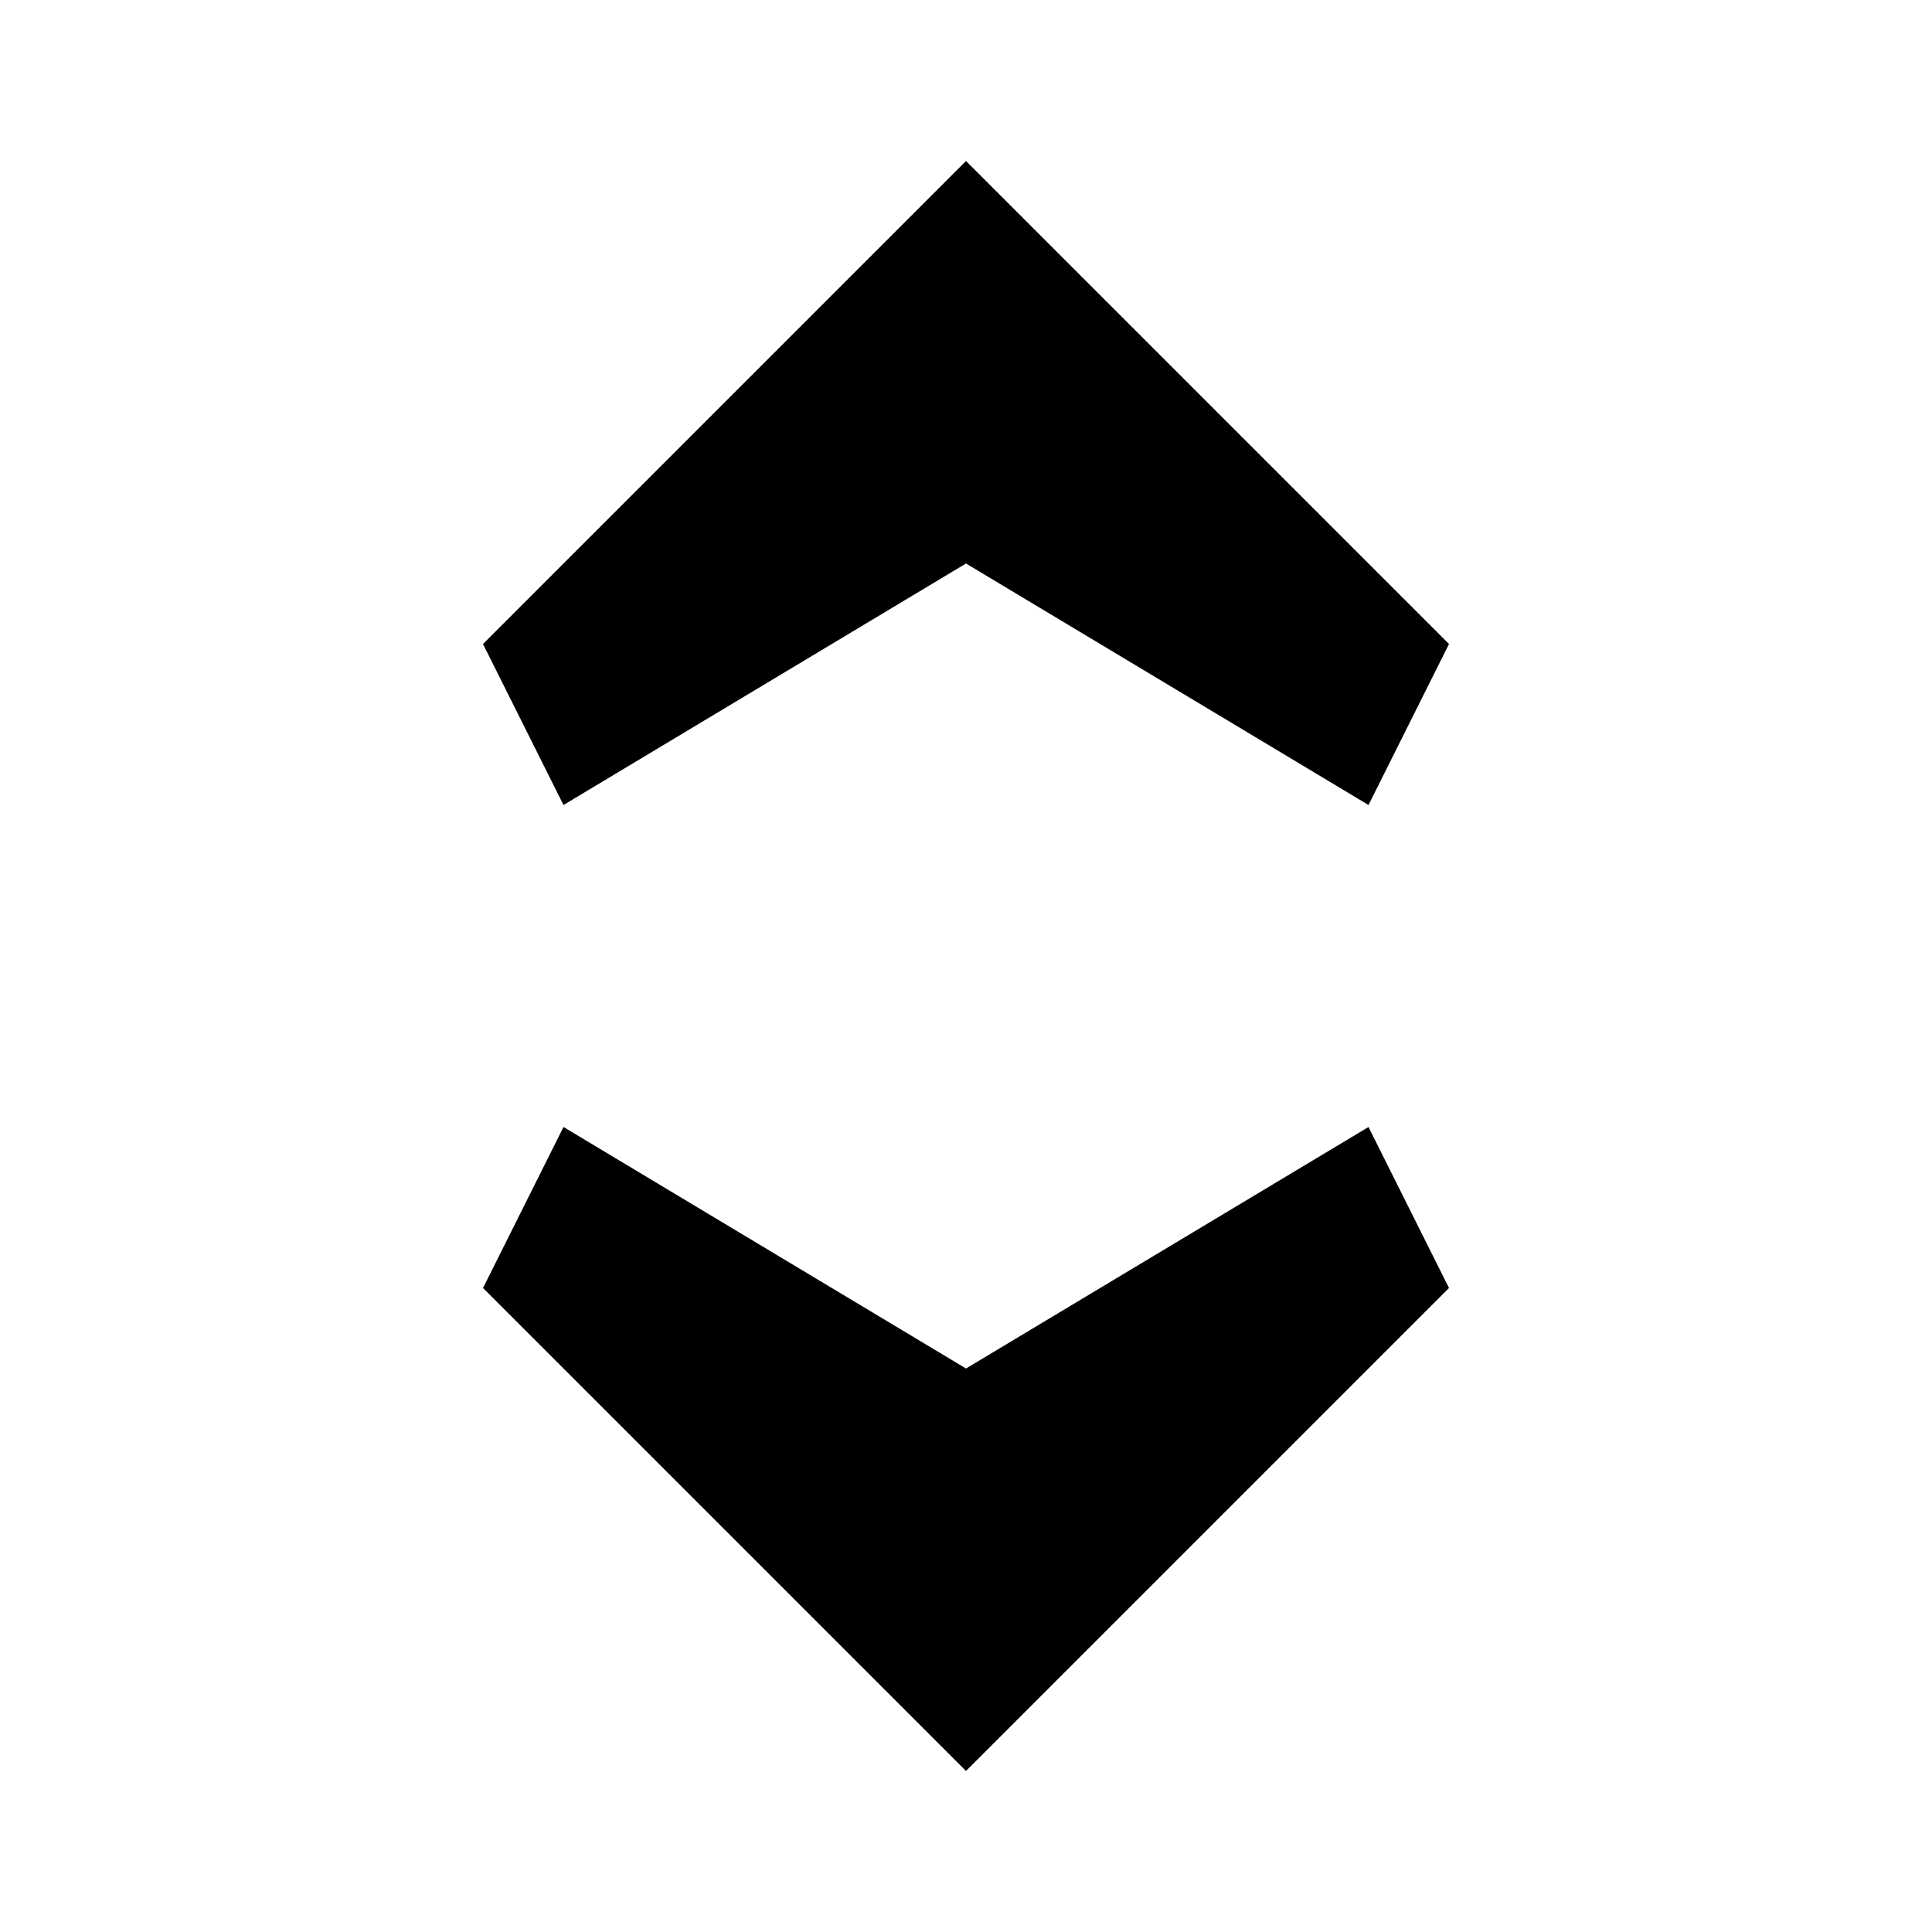
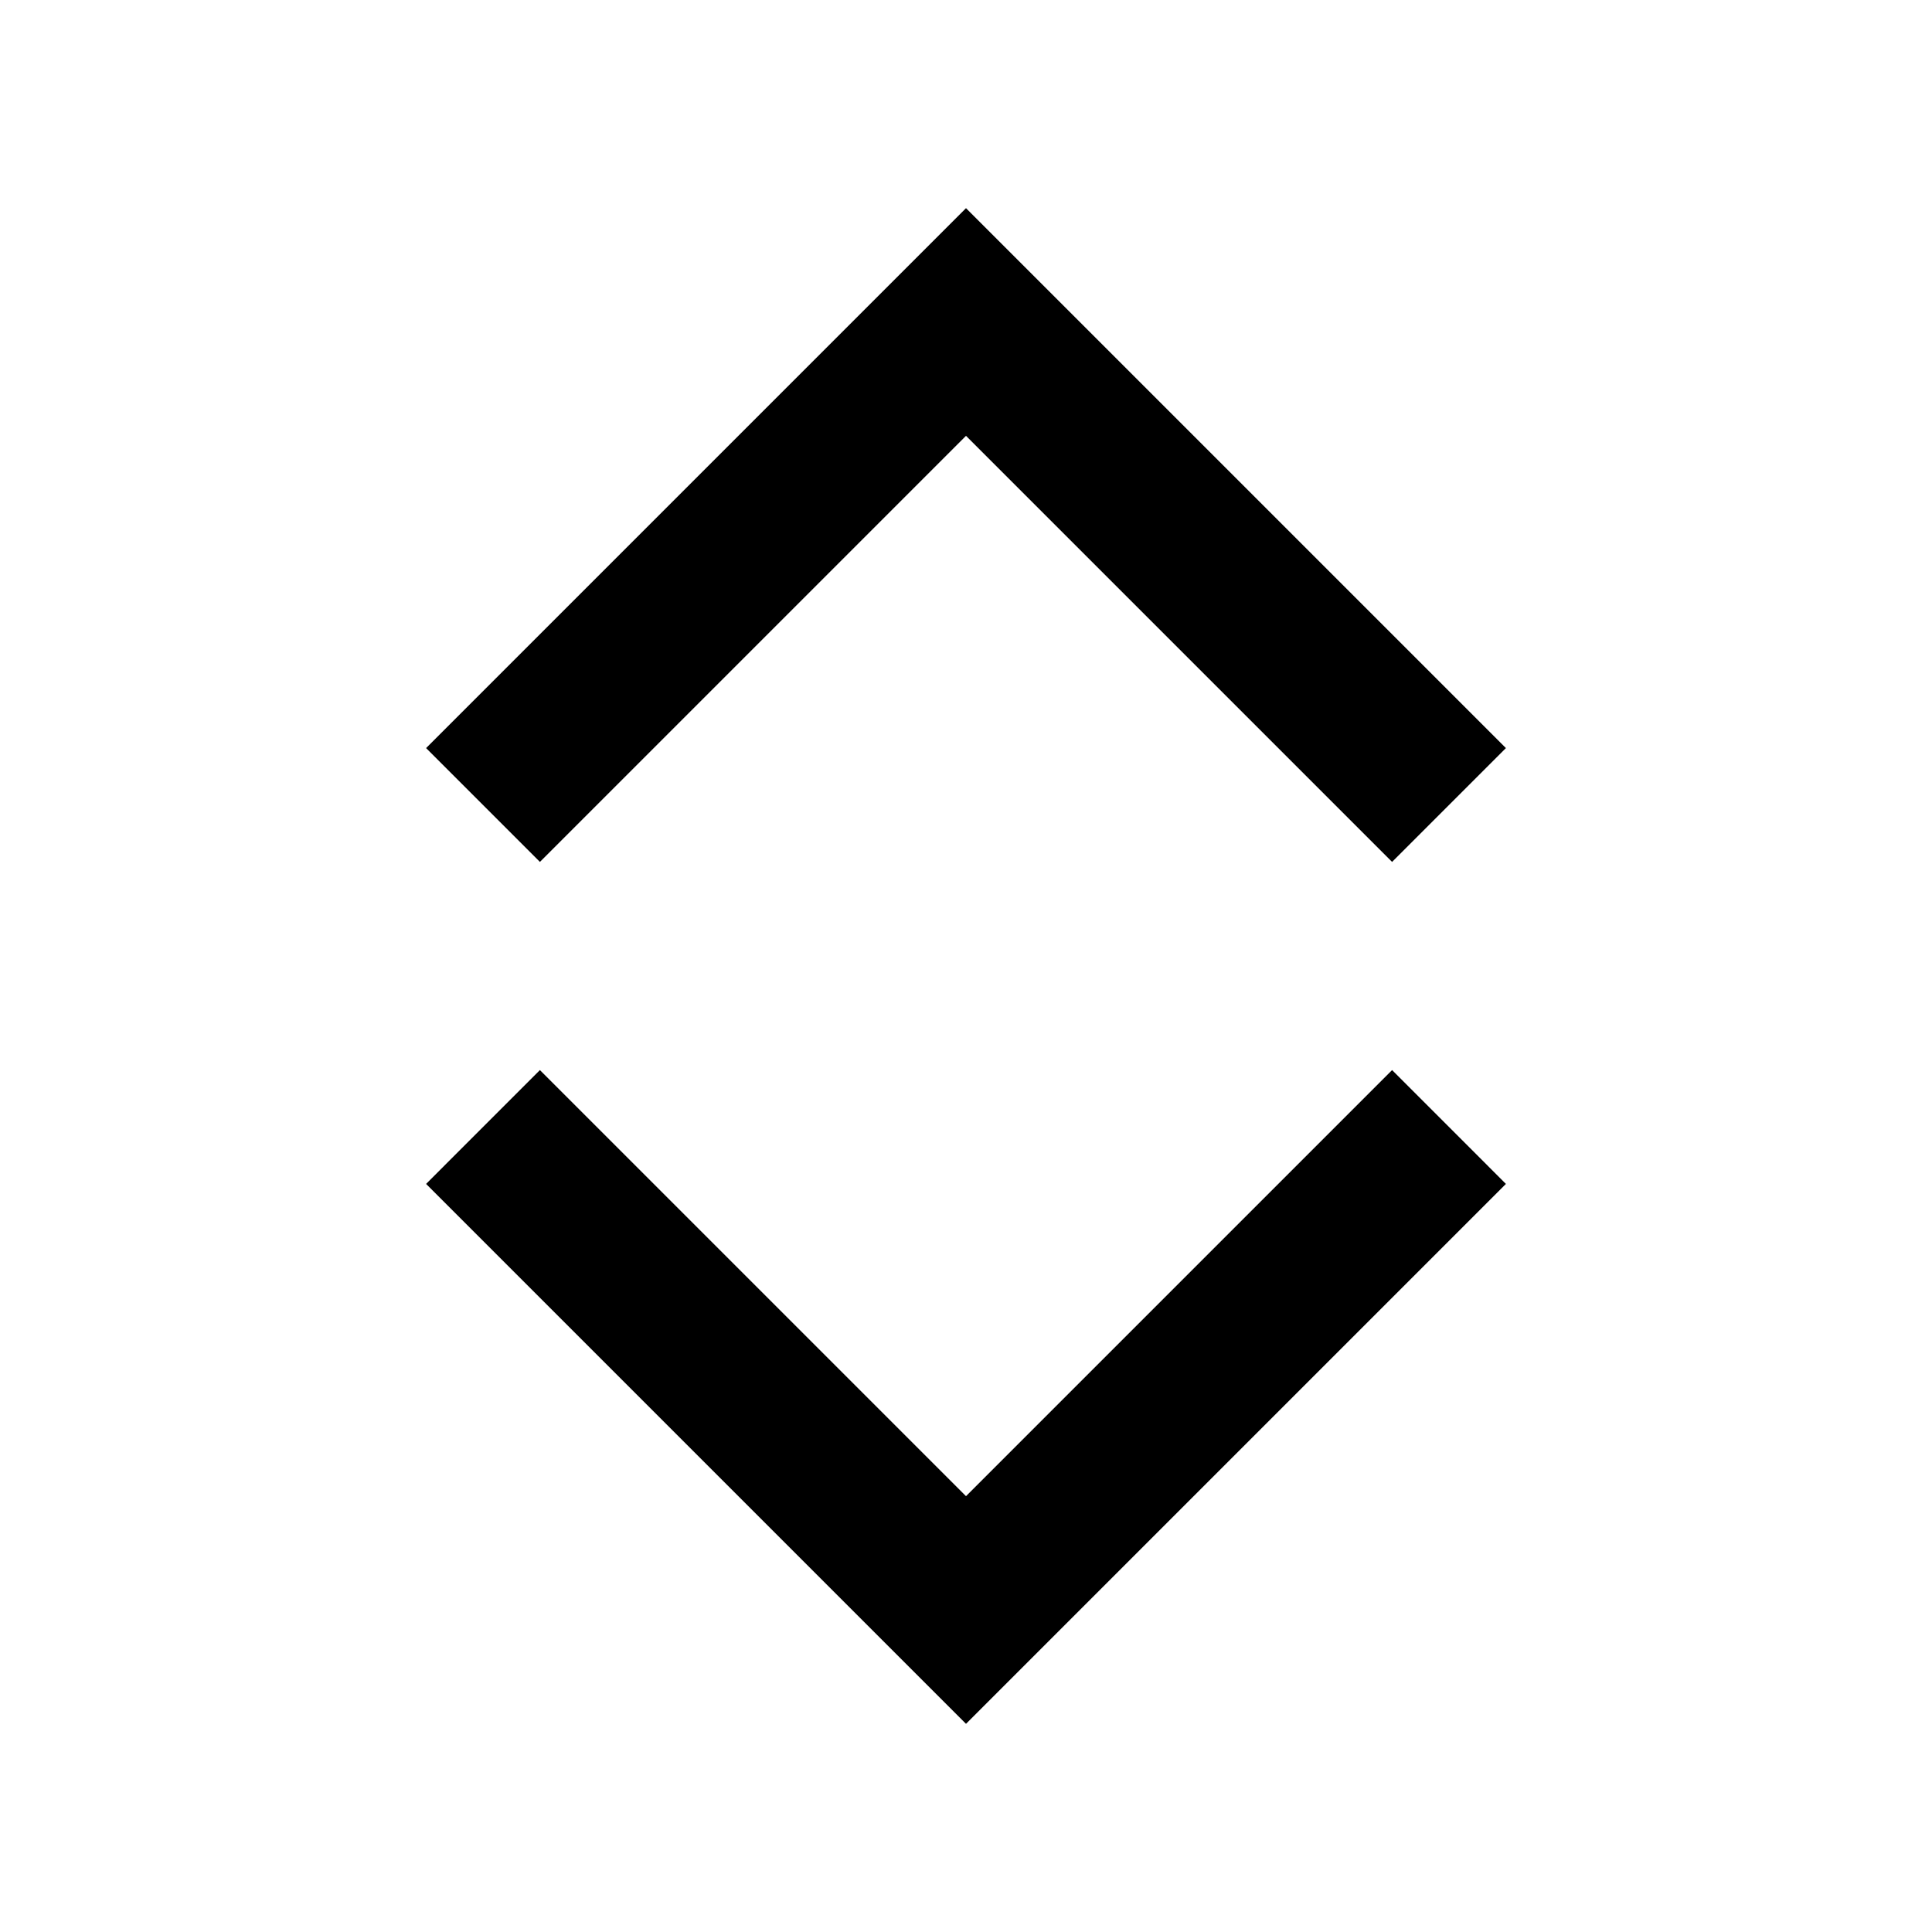
<svg xmlns="http://www.w3.org/2000/svg" width="24" height="24" viewBox="0 0 24 24" fill="none">
-   <path d="M18 8L12 2L6 8L7 10L12 7L17 10L18 8Z" fill="black" />
-   <path d="M6 16L12 22L18 16L17 14L12 17L7 14L6 16Z" fill="black" />
+   <path d="M18.707 14.707L12 21.414L5.293 14.707L6.707 13.293L12 18.586L17.293 13.293L18.707 14.707Z" fill="black" />
+   <path d="M12 2.586L18.707 9.293L17.293 10.707L12 5.414L6.707 10.707L5.293 9.293L12 2.586Z" fill="black" />
</svg>
